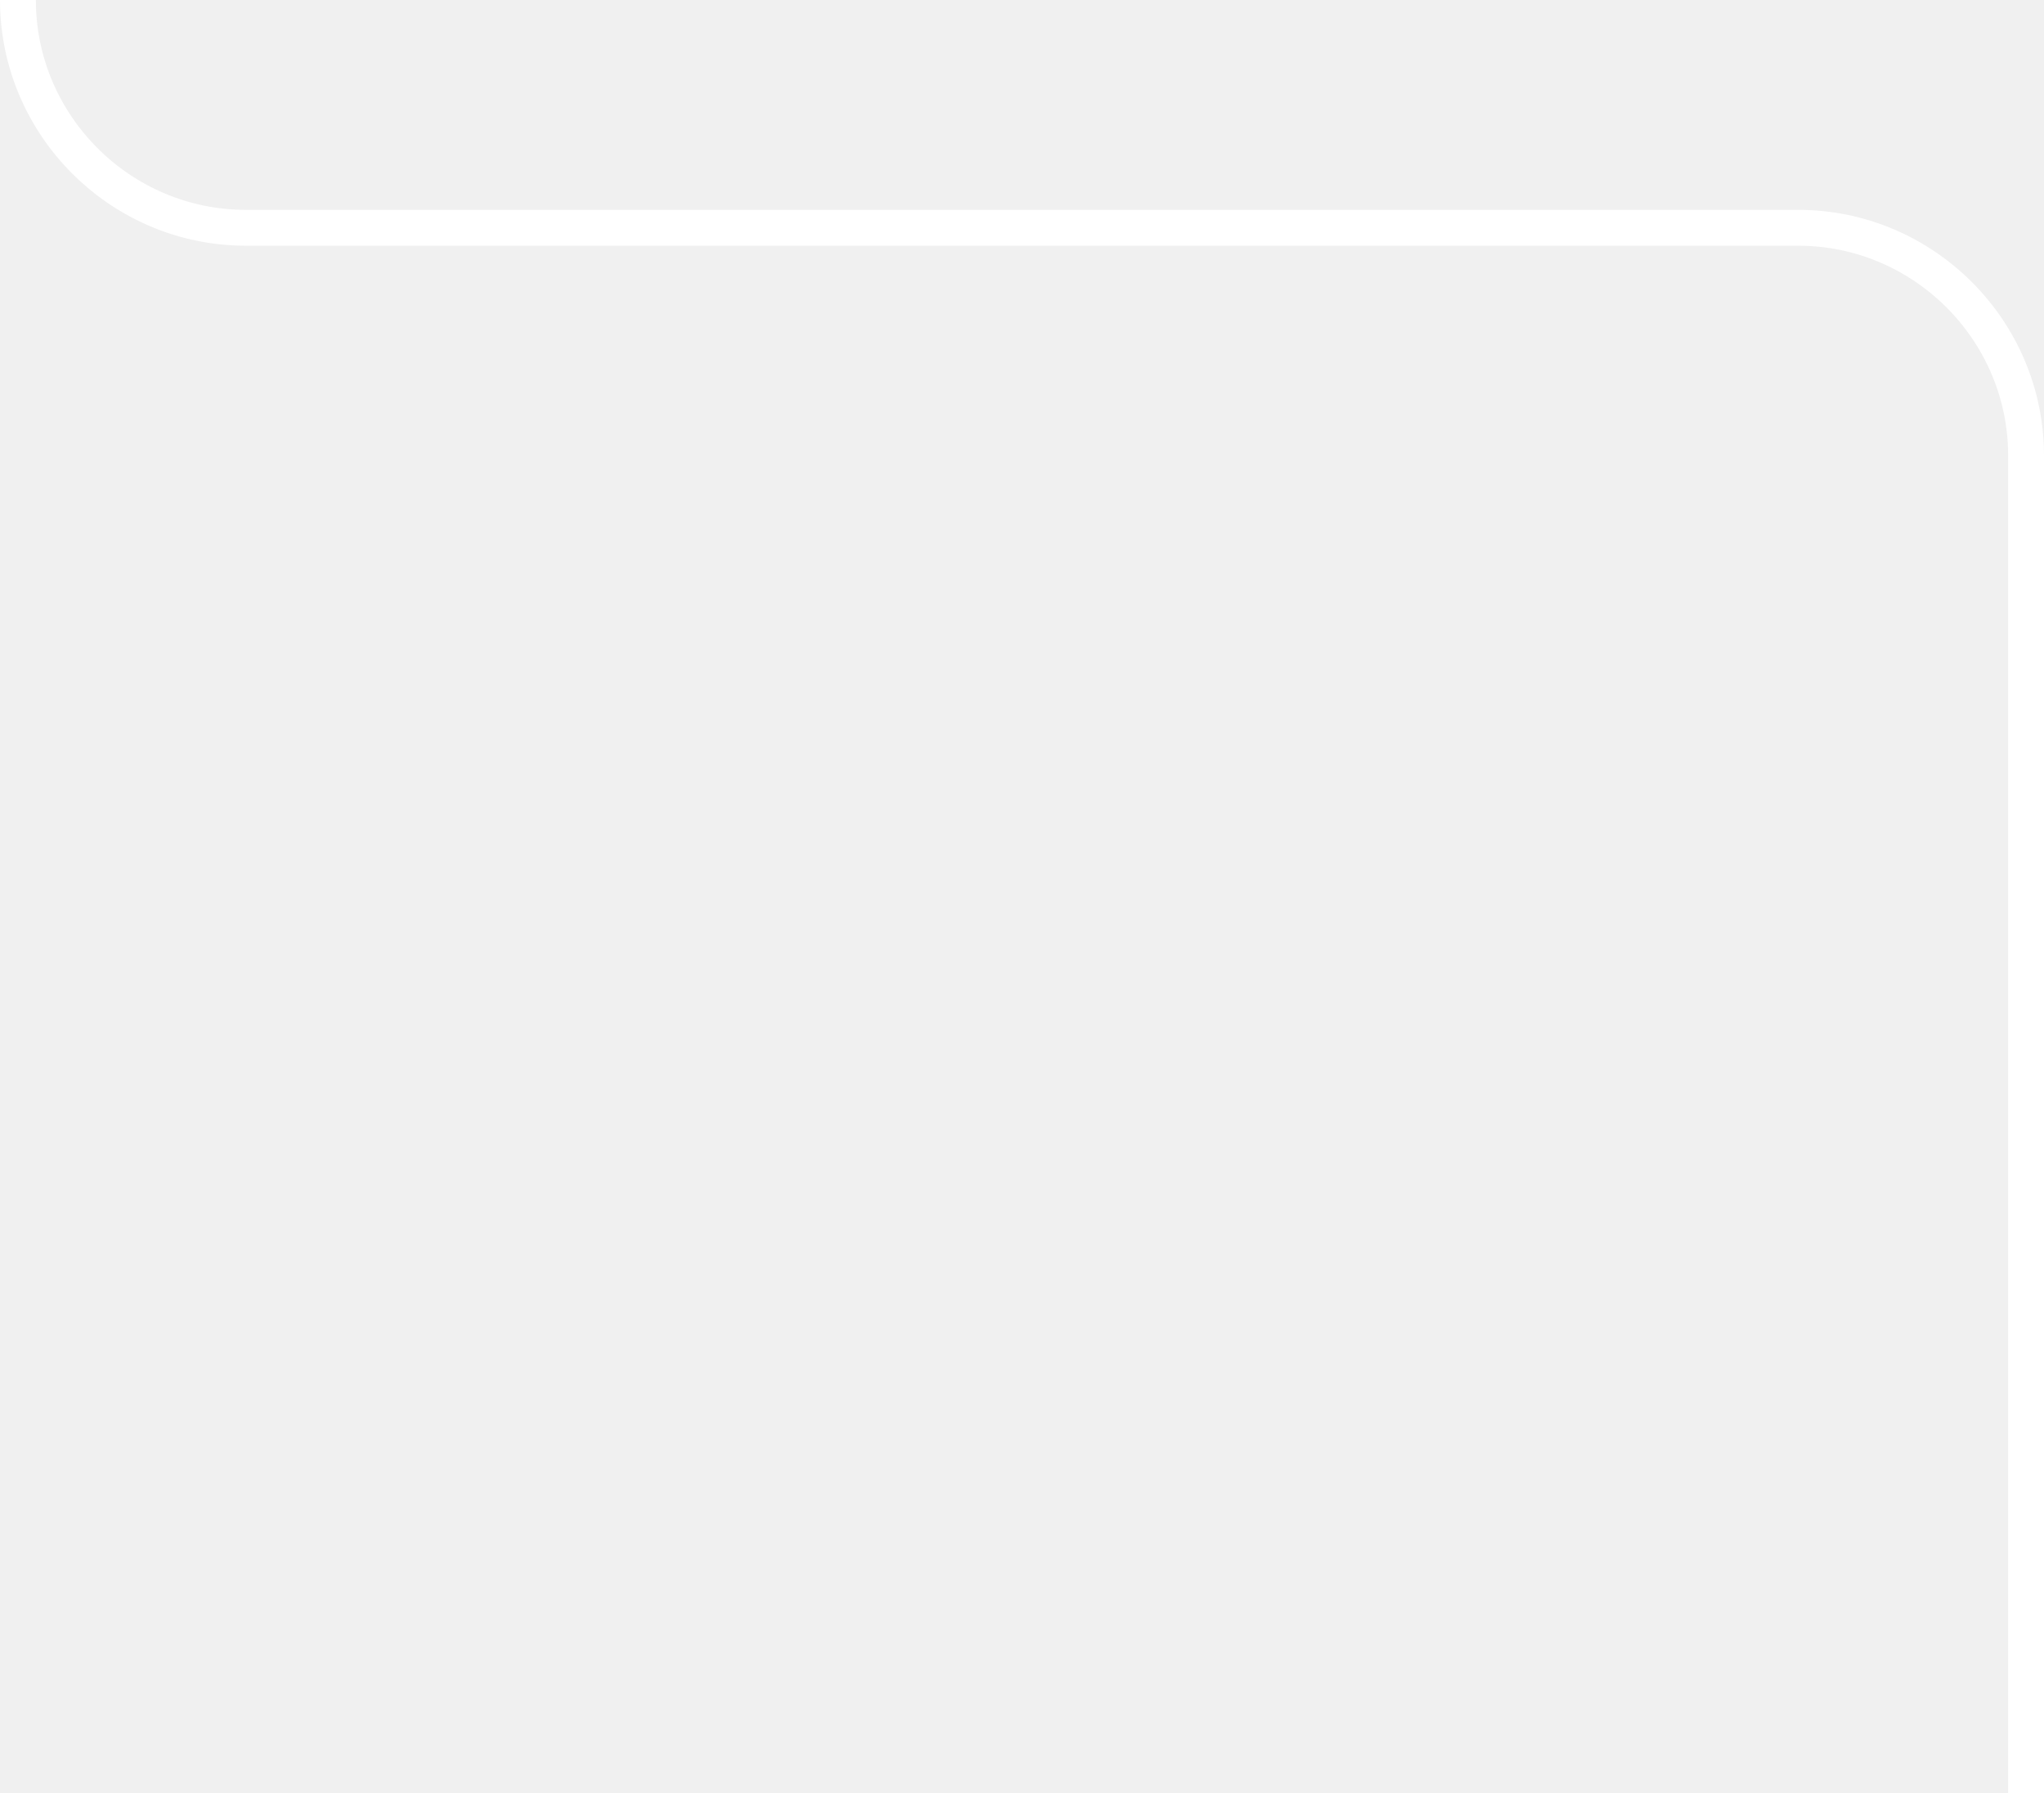
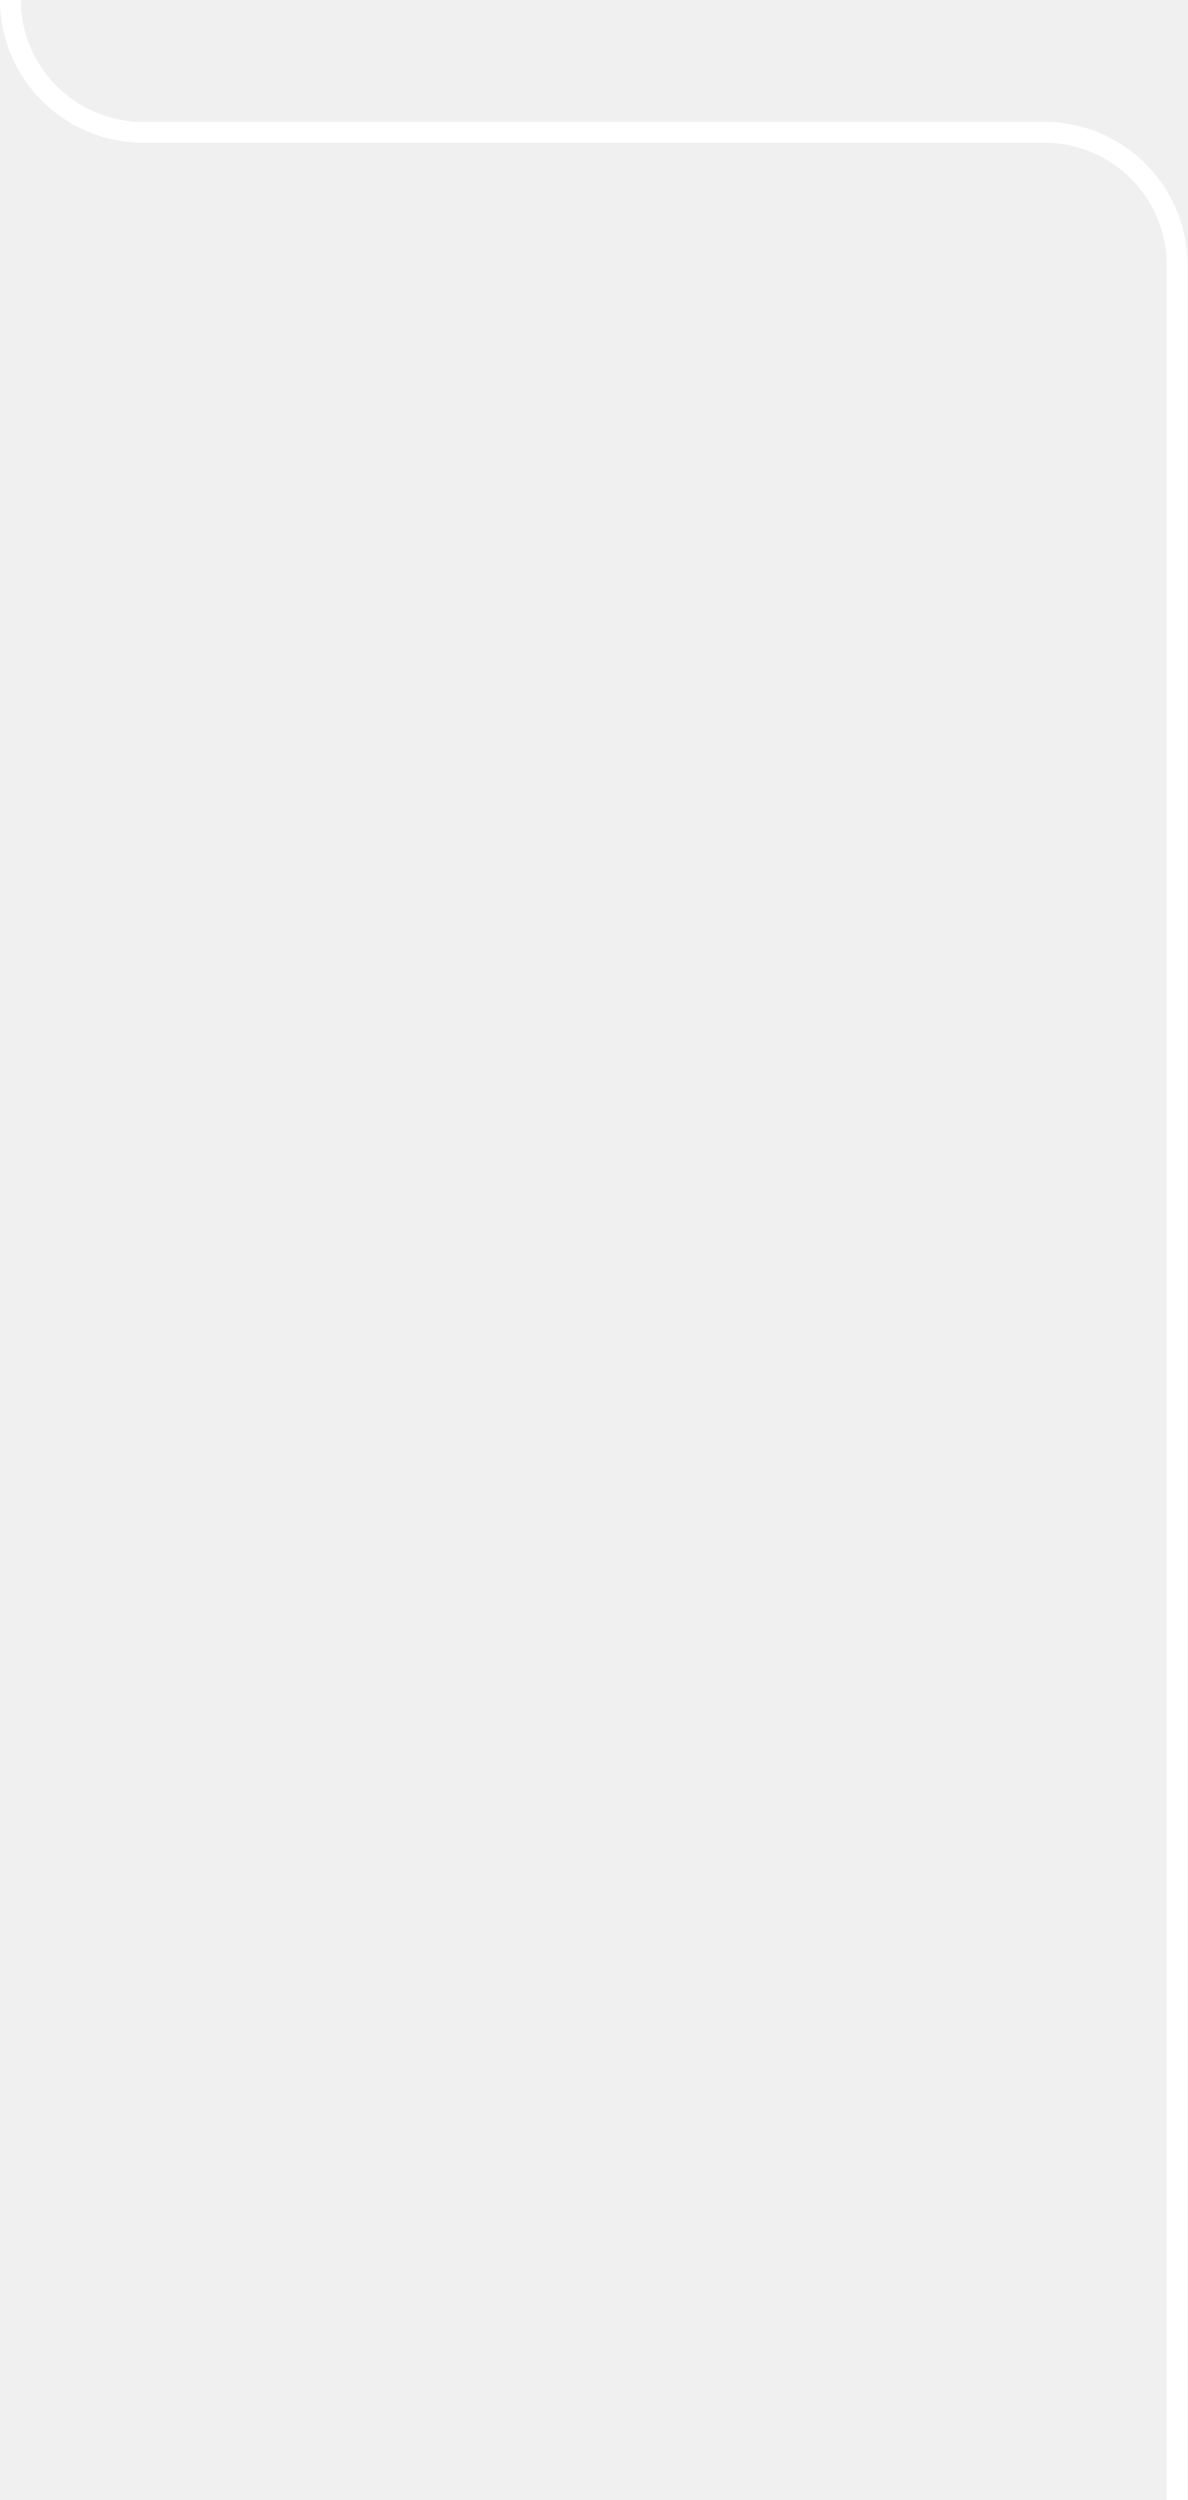
- <svg xmlns="http://www.w3.org/2000/svg" viewBox="0 0 570 500" fill="none">
-   <path d="M5 0C5 34.936 33.598 63.52 68.551 63.52H501.449C536.402 63.52 565 92.104 565 127.04V500" stroke-width="10" stroke="white" />
+ <svg xmlns="http://www.w3.org/2000/svg" viewBox="0 0 570 1200" fill="none">
+   <path d="M5 0C5 34.936 33.598 63.52 68.551 63.52H501.449C536.402 63.52 565 92.104 565 127.04V1200" stroke-width="10" stroke="white" />
</svg>
